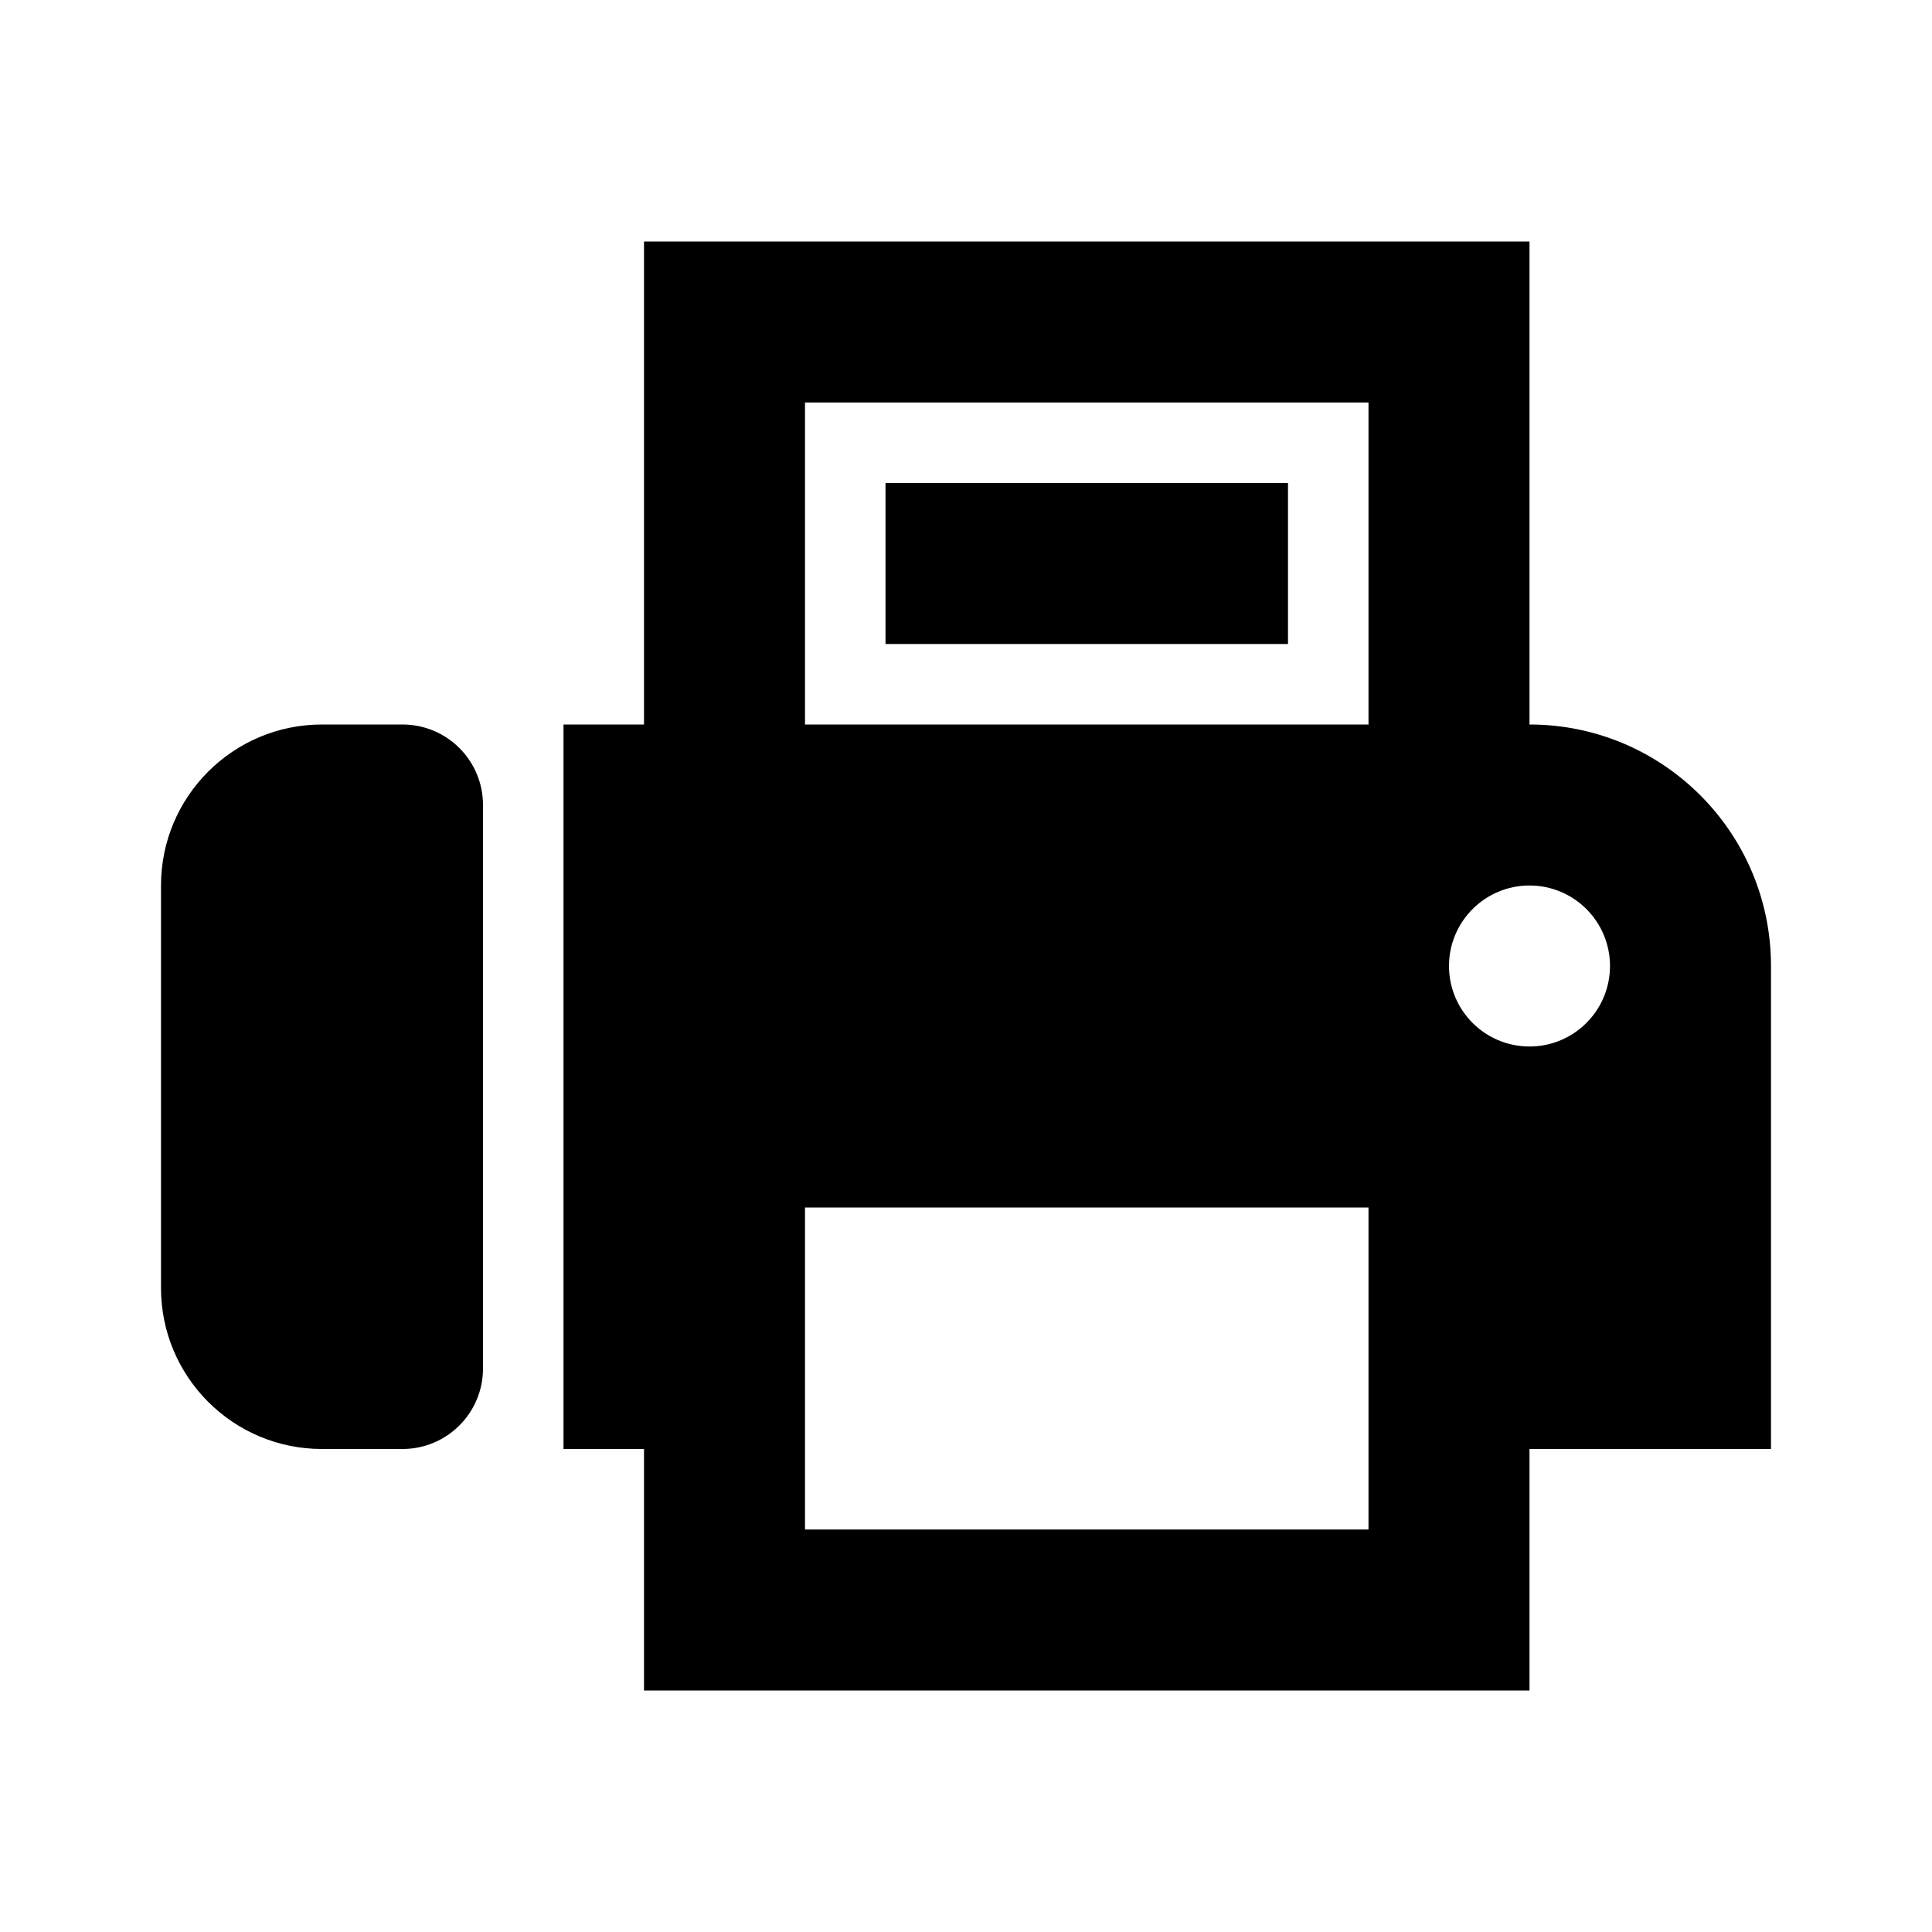
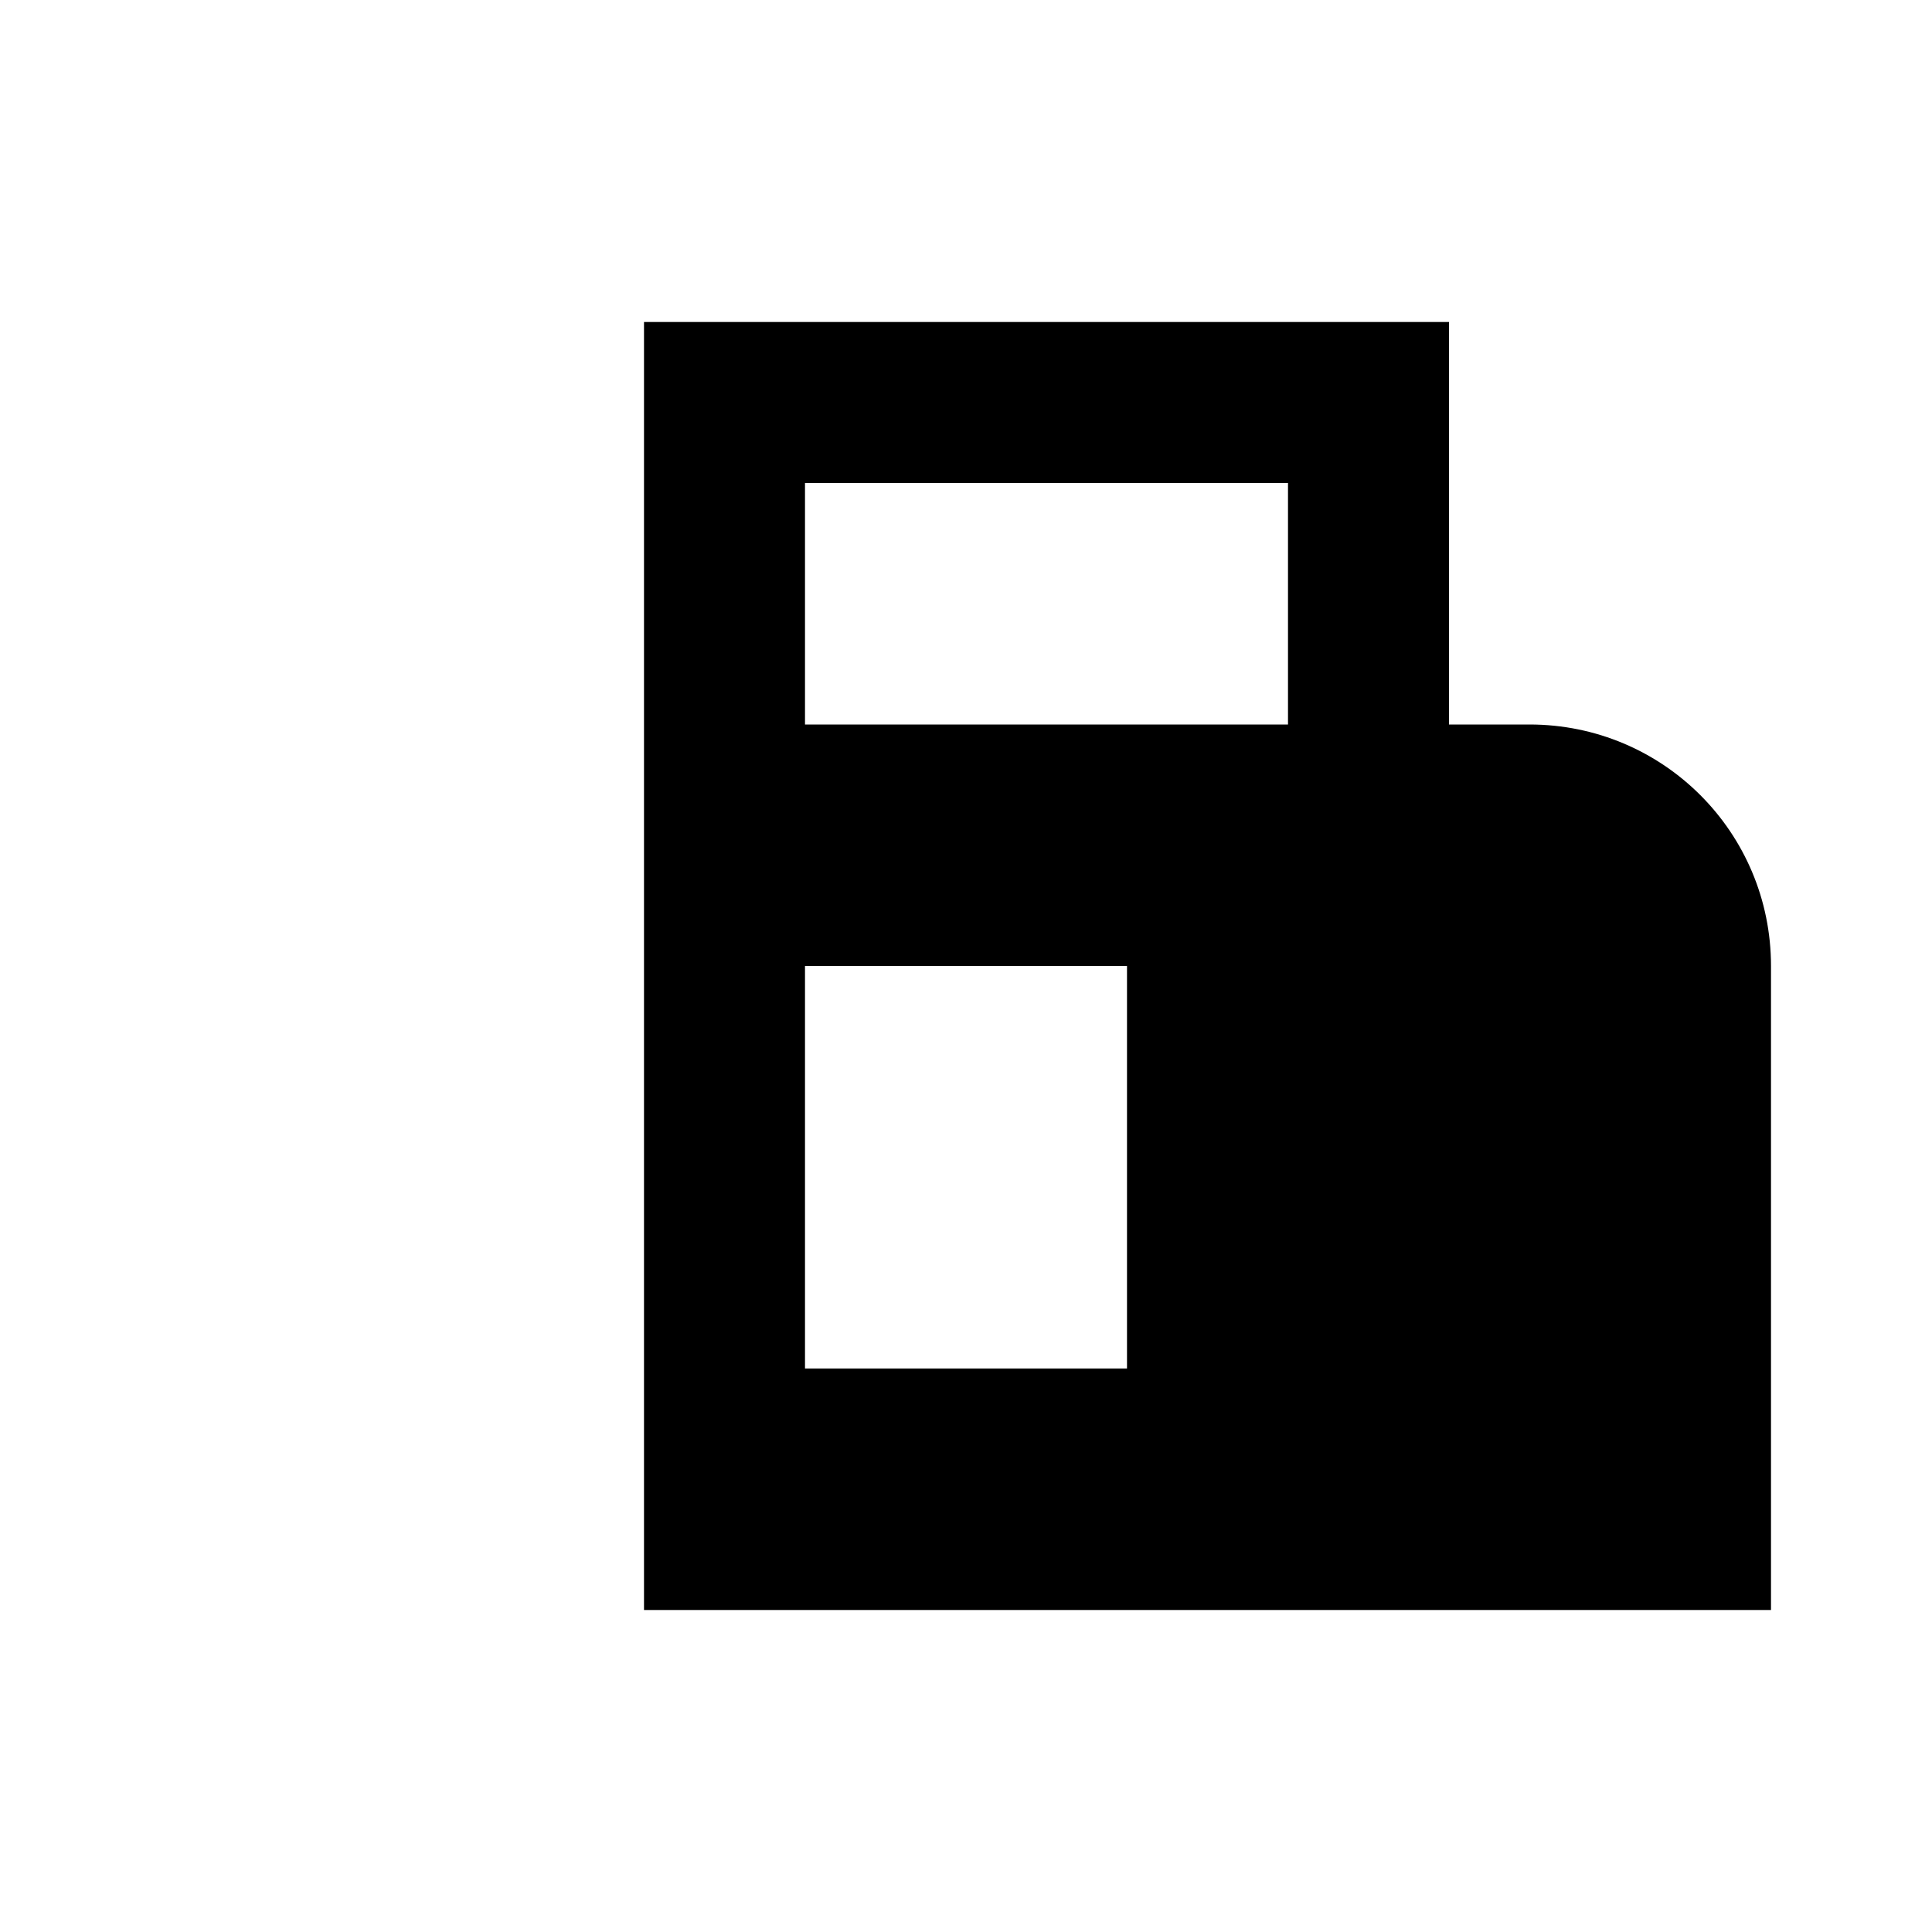
<svg xmlns="http://www.w3.org/2000/svg" version="1.1" id="mdi-fax" width="24" height="24" viewBox="0 0 24 24">
-   <path d="M11,6H16V8H11V6M8,9V3H19V9A3,3 0 0,1 22,12V18H19V21H8V18H7V9H8M10,5V9H17V5H10M10,15V19H17V15H10M19,11A1,1 0 0,0 18,12A1,1 0 0,0 19,13A1,1 0 0,0 20,12A1,1 0 0,0 19,11M4,9H5A1,1 0 0,1 6,10V17A1,1 0 0,1 5,18H4A2,2 0 0,1 2,16V11A2,2 0 0,1 4,9Z" />
+   <path d="M19,9h-1V4H8v14.5V20h14v-8C22,10.34,20.66,9,19,9z M10,6h6v3h-6V6z M14,17h-4v-5h4V17z M16,17tc-0.55,0-1-0.45-1-1c0-0.55,0.45-1,1-1c0.55,0,1,0.45,1,1C17,16.55,16.55,17,16,17z M16,14c-0.55,0-1-0.45-1-1s0.45-1,1-1tc0.55,0,1,0.45,1,1S16.55,14,16,14z M19,17c-0.55,0-1-0.45-1-1c0-0.55,0.45-1,1-1s1,0.45,1,1C20,16.55,19.55,17,19,17z M19,14tc-0.55,0-1-0.45-1-1s0.45-1,1-1s1,0.45,1,1S19.55,14,19,14z M4.5,8C3.12,8,2,9.12,2,10.5v8C2,19.88,3.12,21,4.5,21S7,19.88,7,18.5tv-8C7,9.12,5.88,8,4.5,8z" />
</svg>
